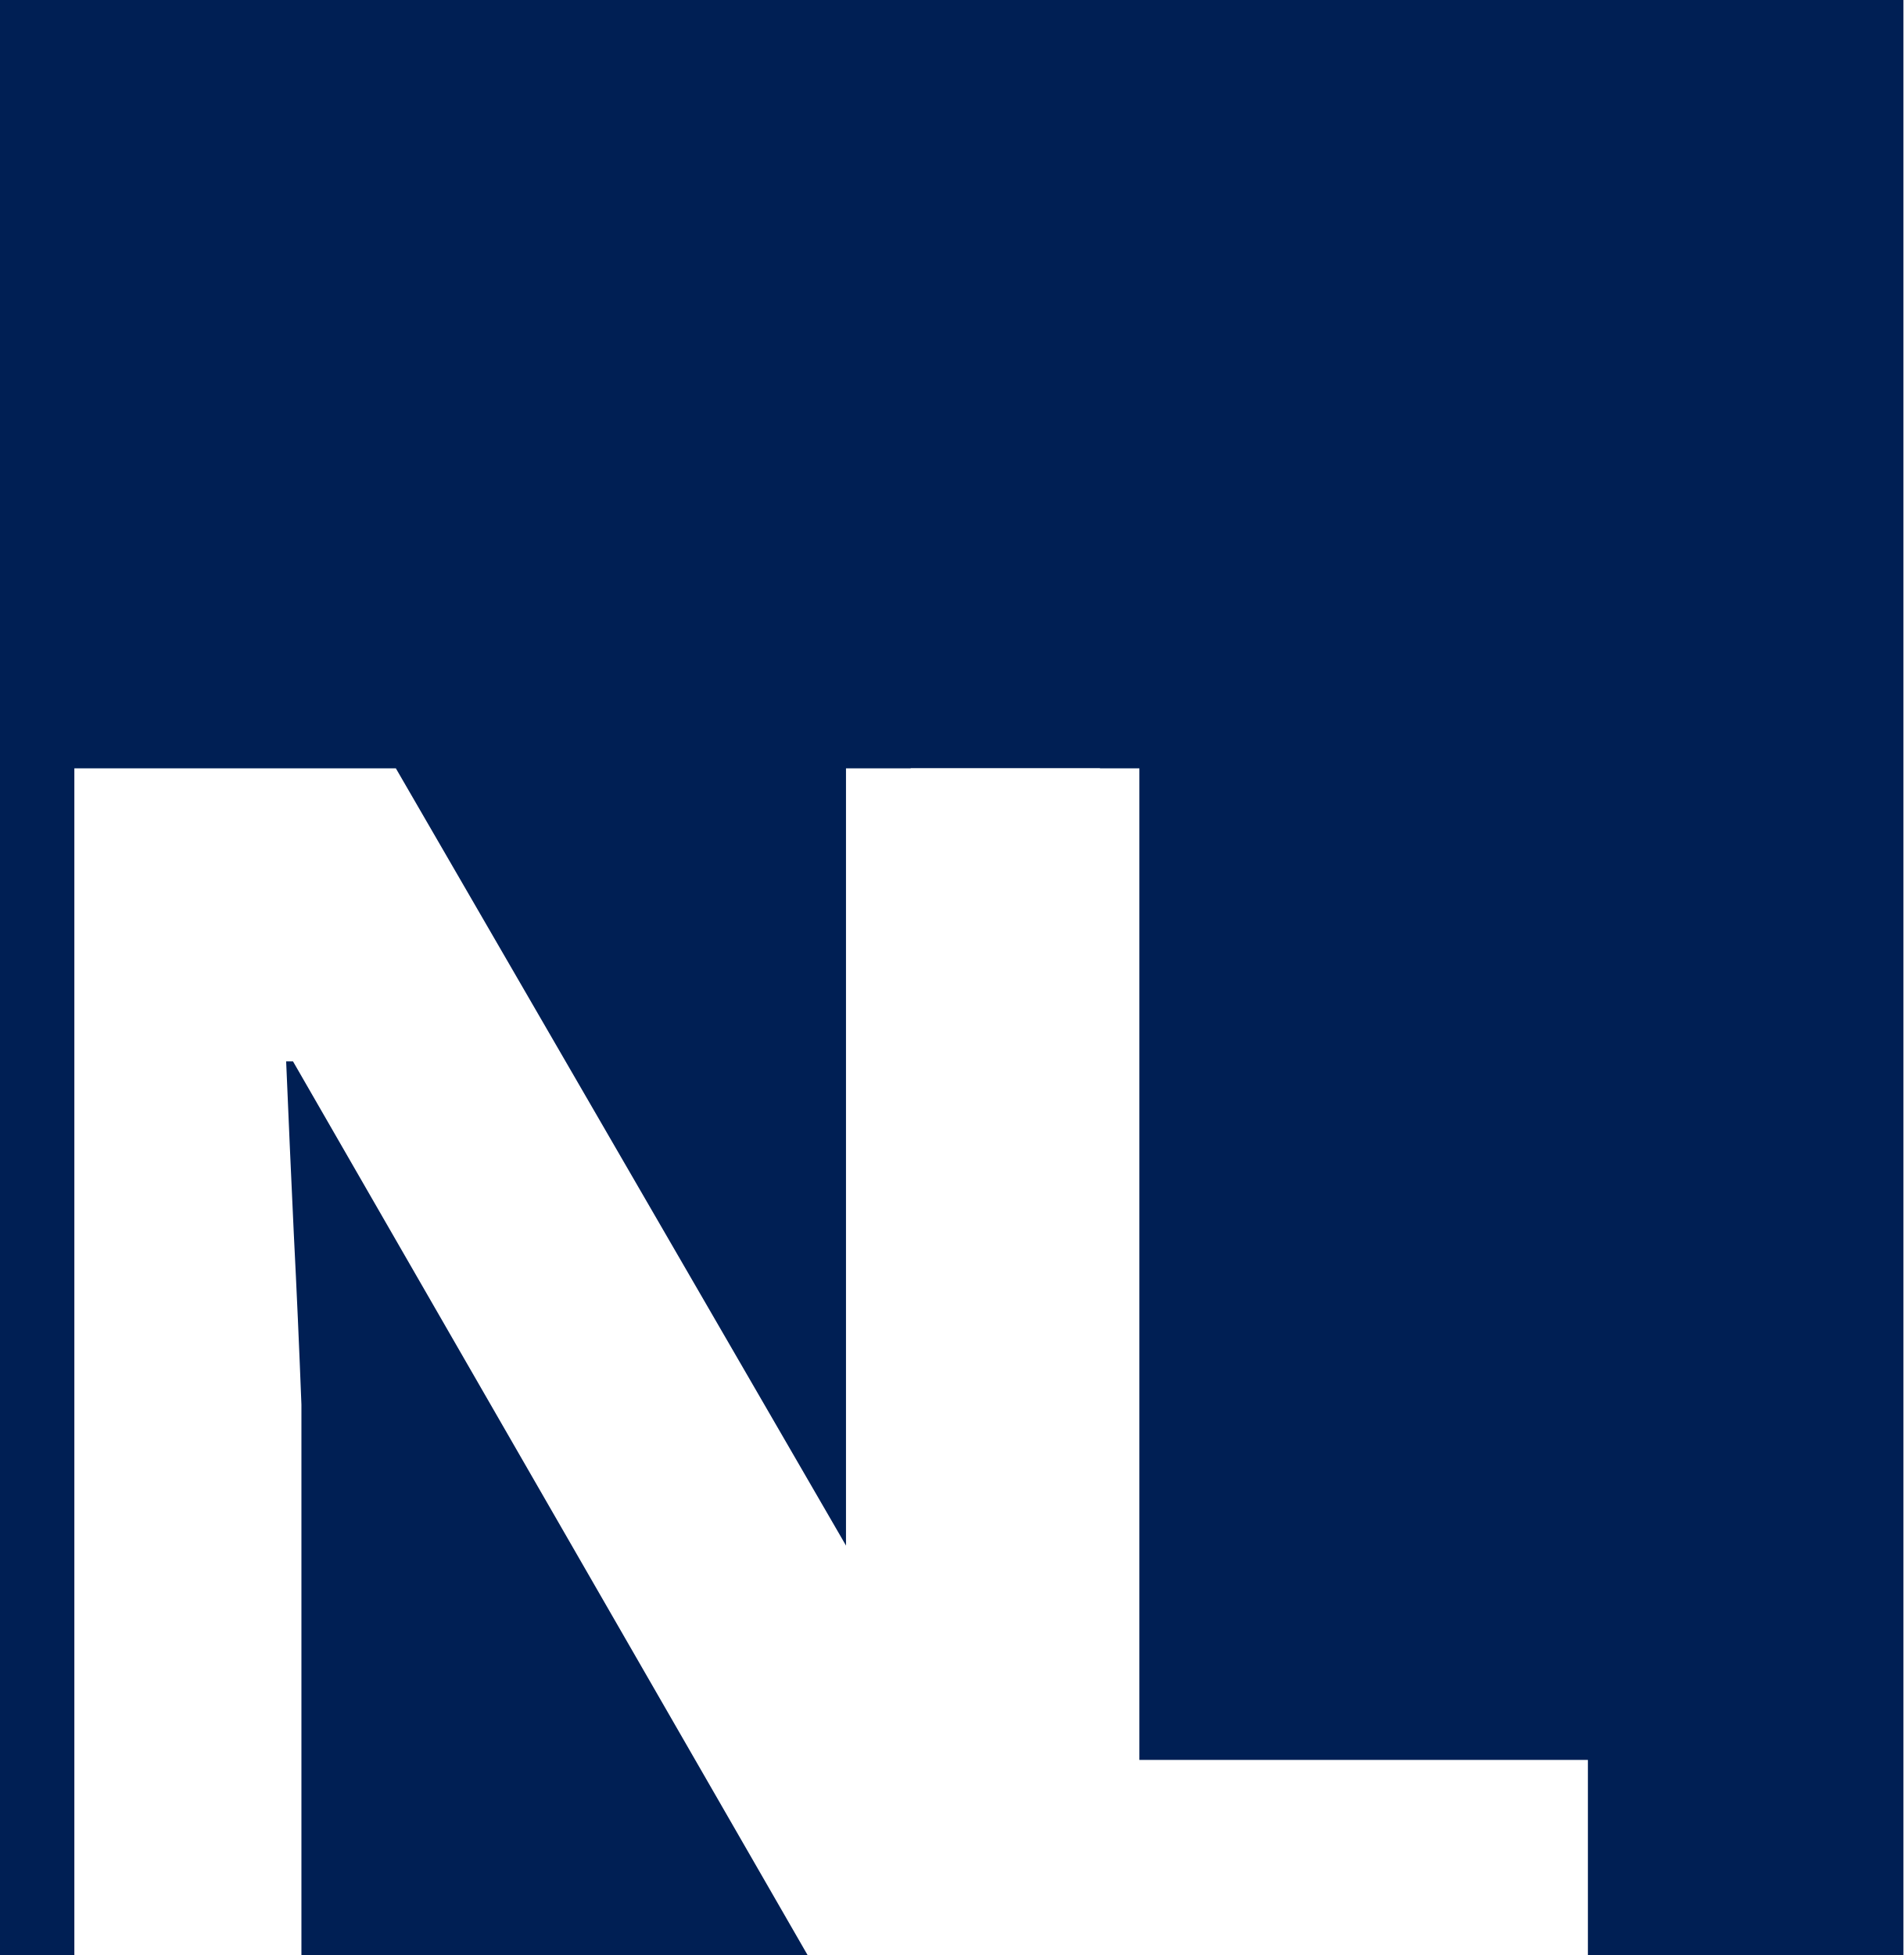
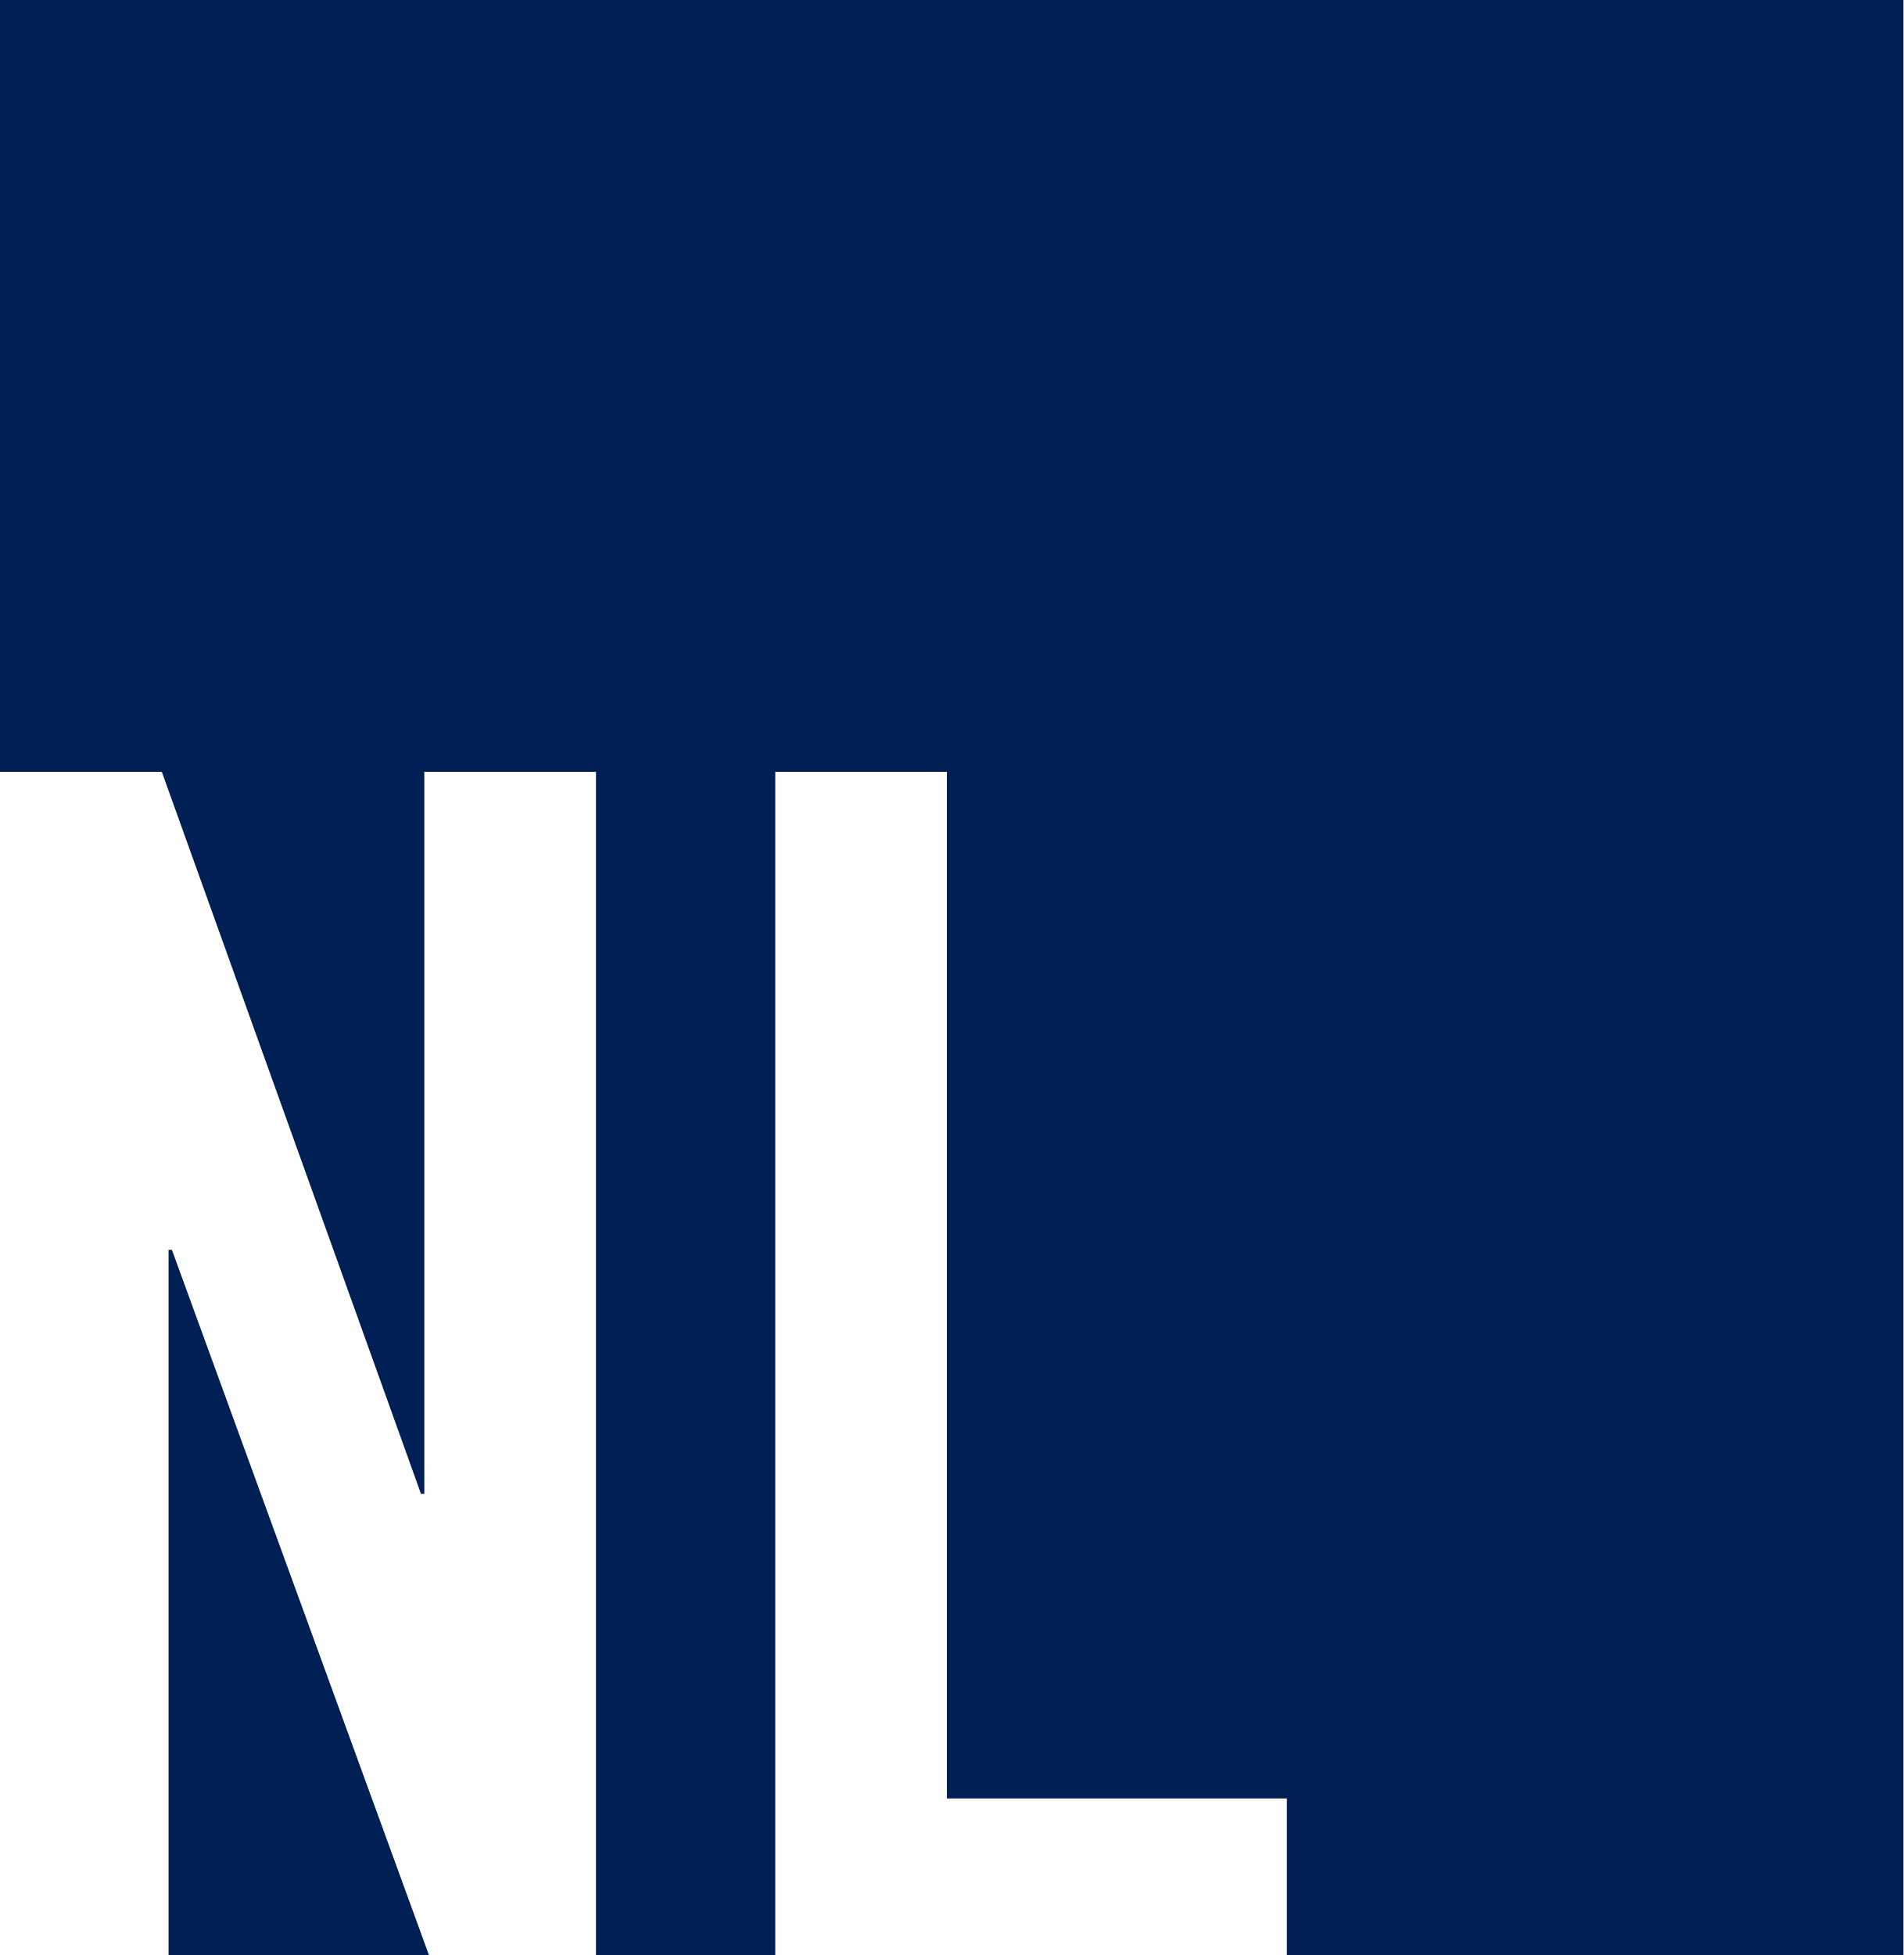
<svg xmlns="http://www.w3.org/2000/svg" id="Layer_1" data-name="Layer 1" viewBox="0 0 74 76">
  <rect x="0.5" y="0.5" width="73" height="75" fill="#001f54" stroke="#001f54" stroke-miterlimit="10" />
-   <text transform="translate(-3 76.588)" font-size="65.426" fill="#fff" font-family="DINCondensed-Bold, DIN Condensed" font-weight="700">N</text>
-   <text transform="translate(27 76.588)" font-size="65.426" fill="#fff" font-family="DINCondensed-Bold, DIN Condensed" font-weight="700">L</text>
+   <path d="M-.121,76.588V30.005H6.291L16.367,58.072h.13V30.005h6.674V76.588H16.89l-10.206-28H6.553v28Z" fill="#fff" />
+   <path d="M30.141,76.588V30.005h6.673V69.914H50.03v6.674Z" fill="#fff" />
</svg>
